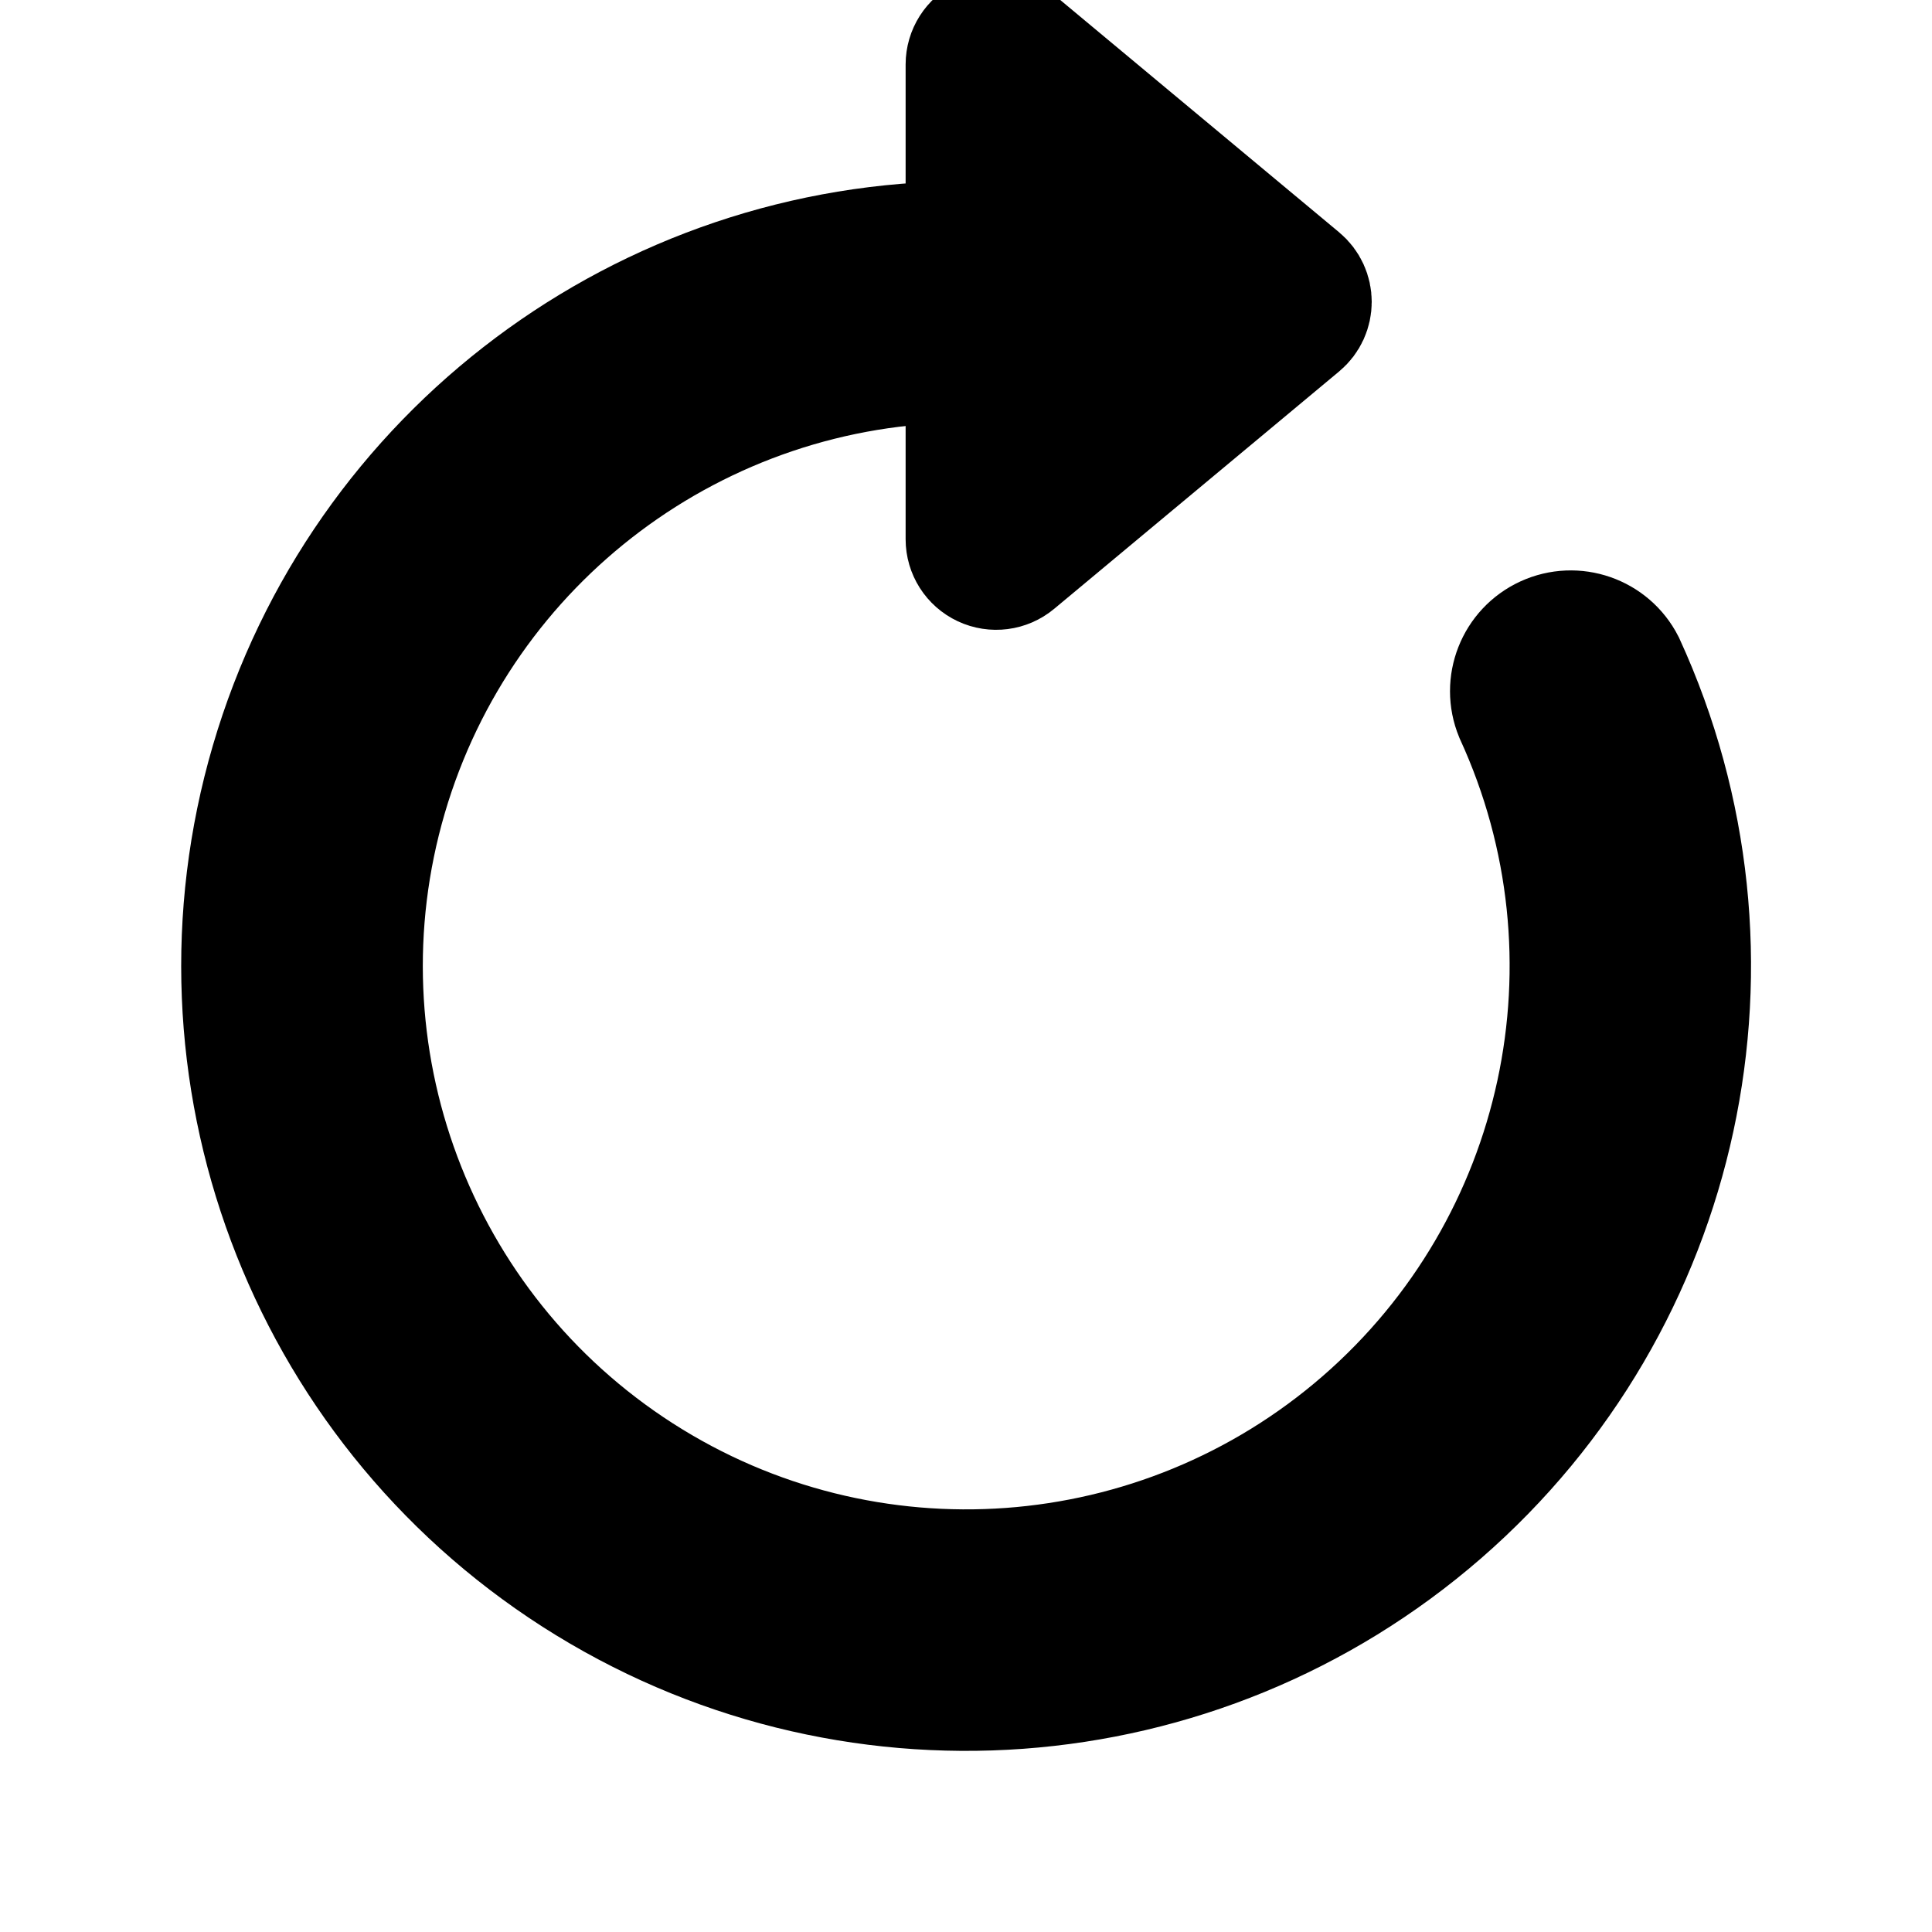
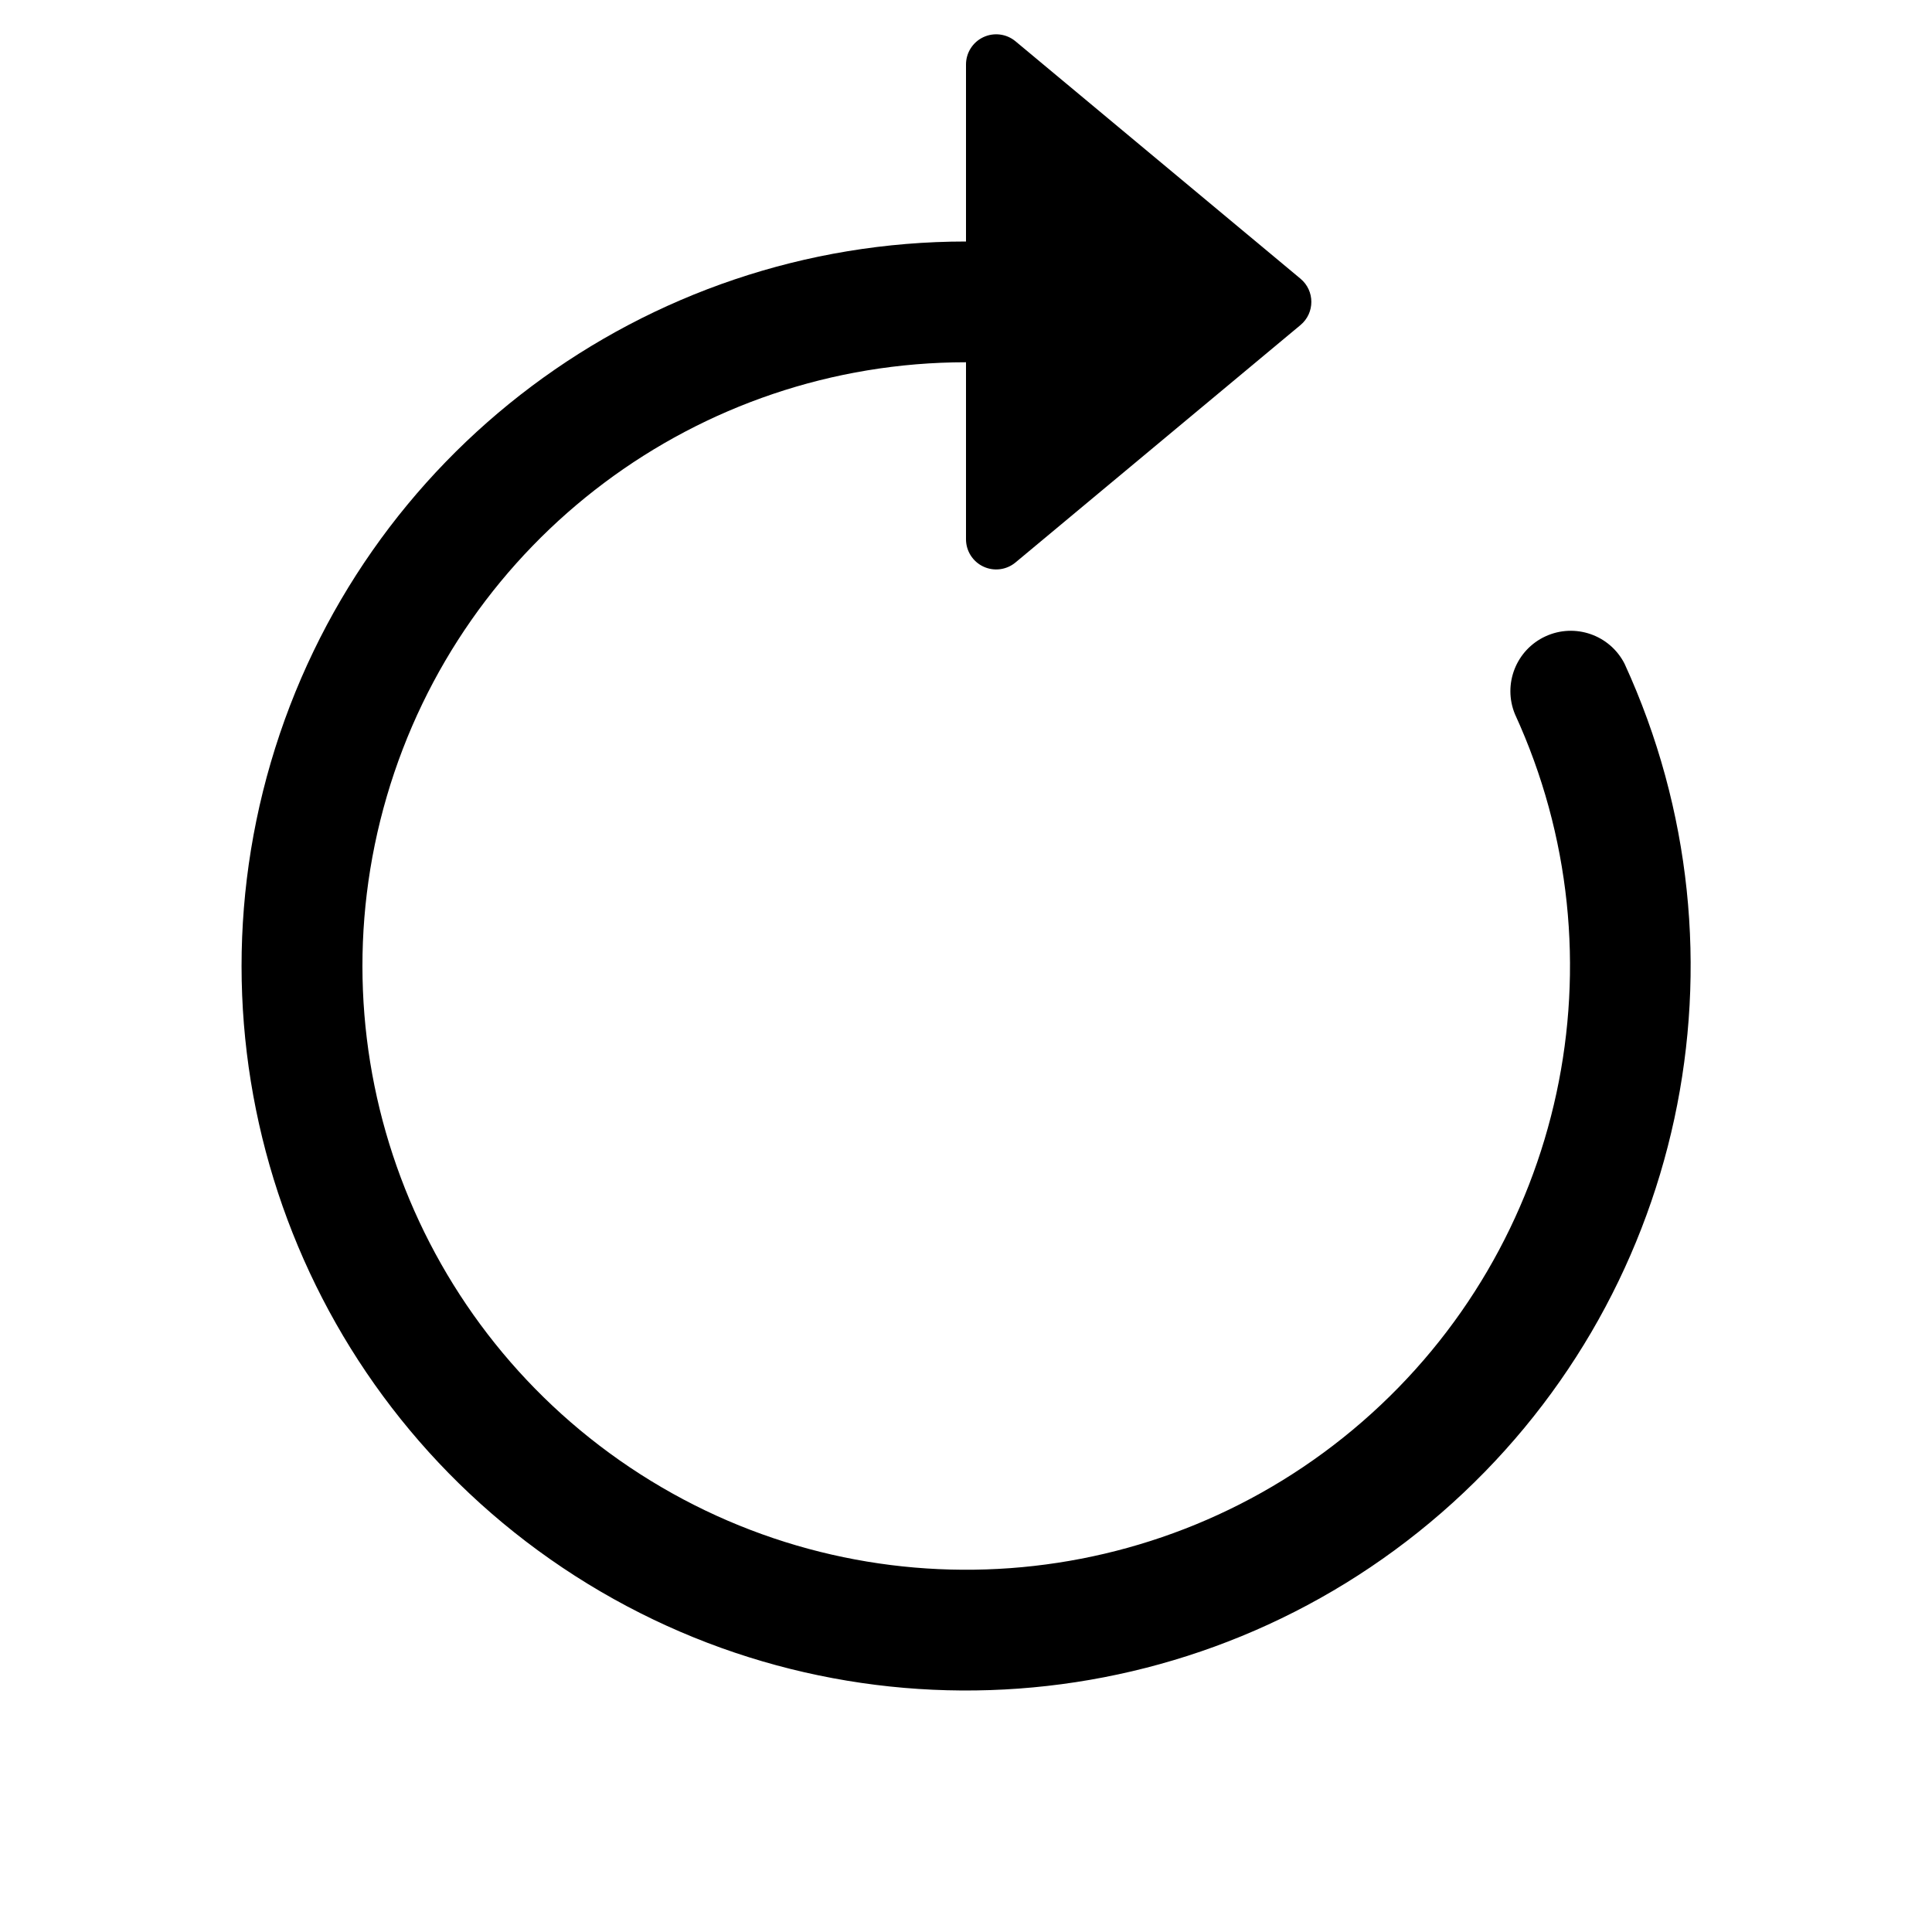
- <svg xmlns="http://www.w3.org/2000/svg" width="16" height="16" fill="currentColor" stroke="currentColor" class="bi bi-arrow-clockwise" viewBox="0 0 16 16">
+ <svg xmlns="http://www.w3.org/2000/svg" width="16" height="16" fill="currentColor" stroke="currentColor" stroke-opacity="0" class="bi bi-arrow-clockwise" viewBox="0 0 16 16">
  <path fill-rule="evenodd" d="M8 3a5 5 0 1 0 4.546 2.914.5.5 0 0 1 .908-.417A6 6 0 1 1 8 2v1z" />
  <path d="M8 4.466V.534a.25.25 0 0 1 .41-.192l2.36 1.966c.12.1.12.284 0 .384L8.41 4.658A.25.25 0 0 1 8 4.466z" />
</svg>
